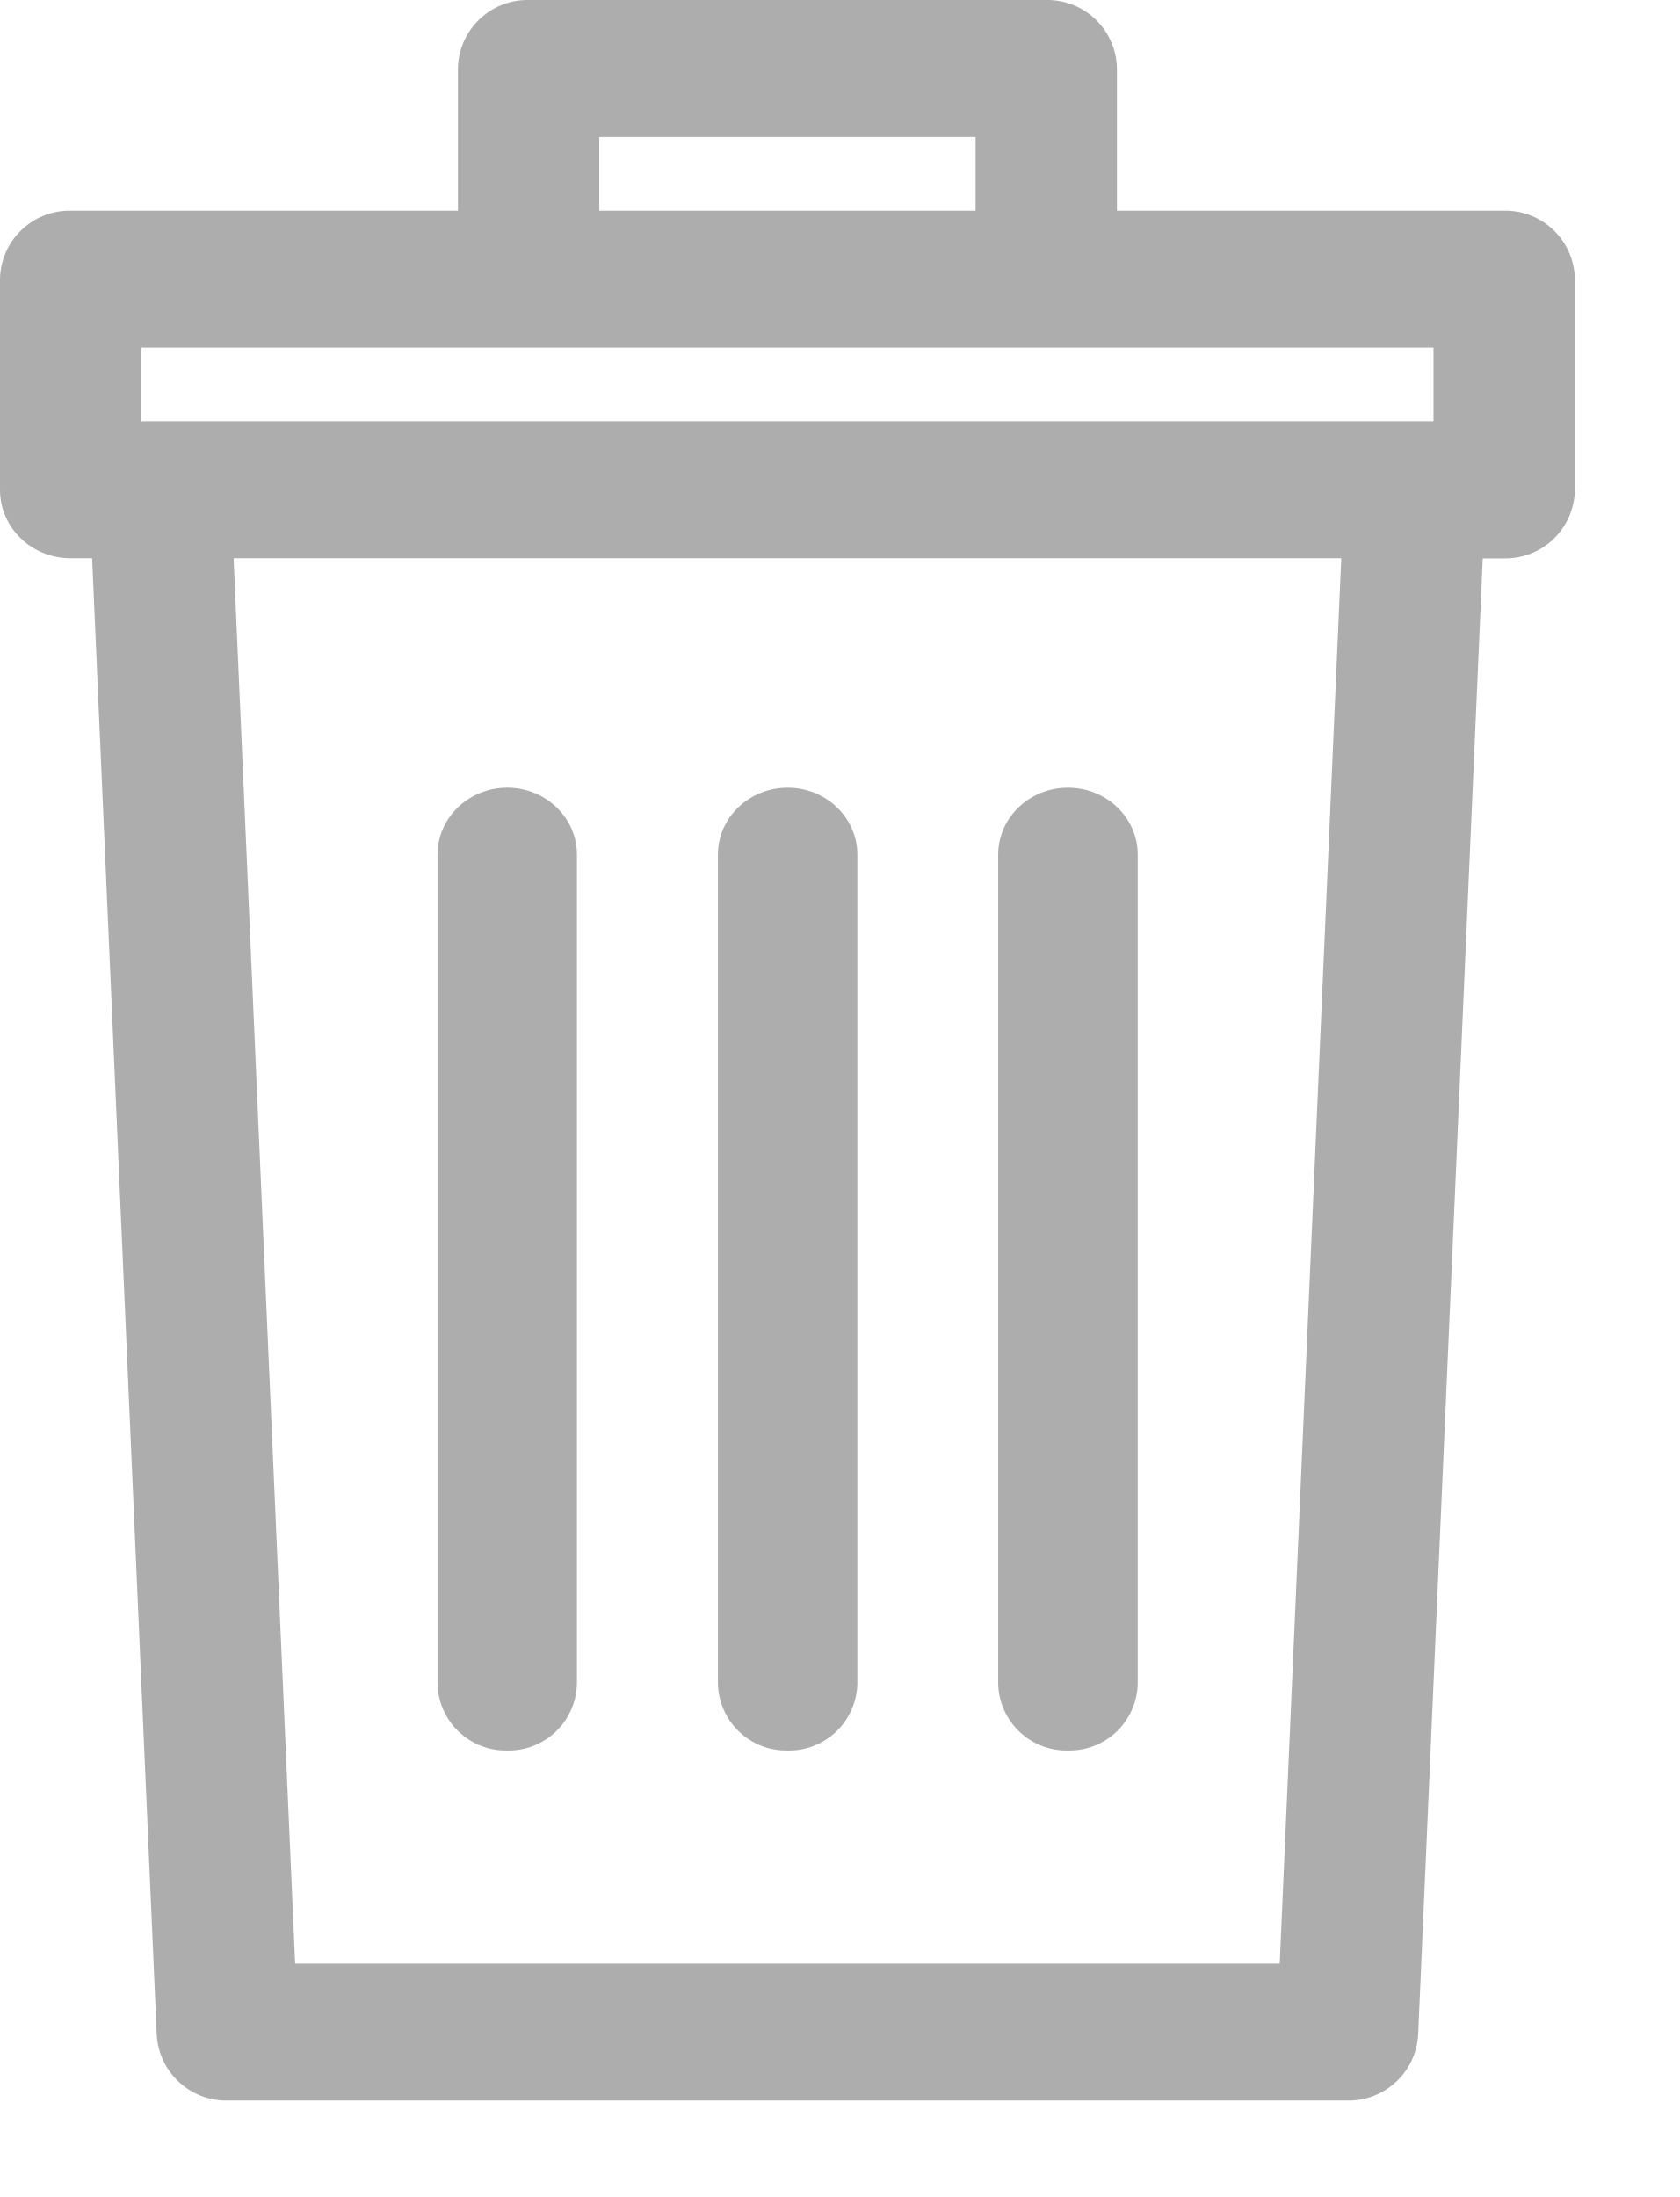
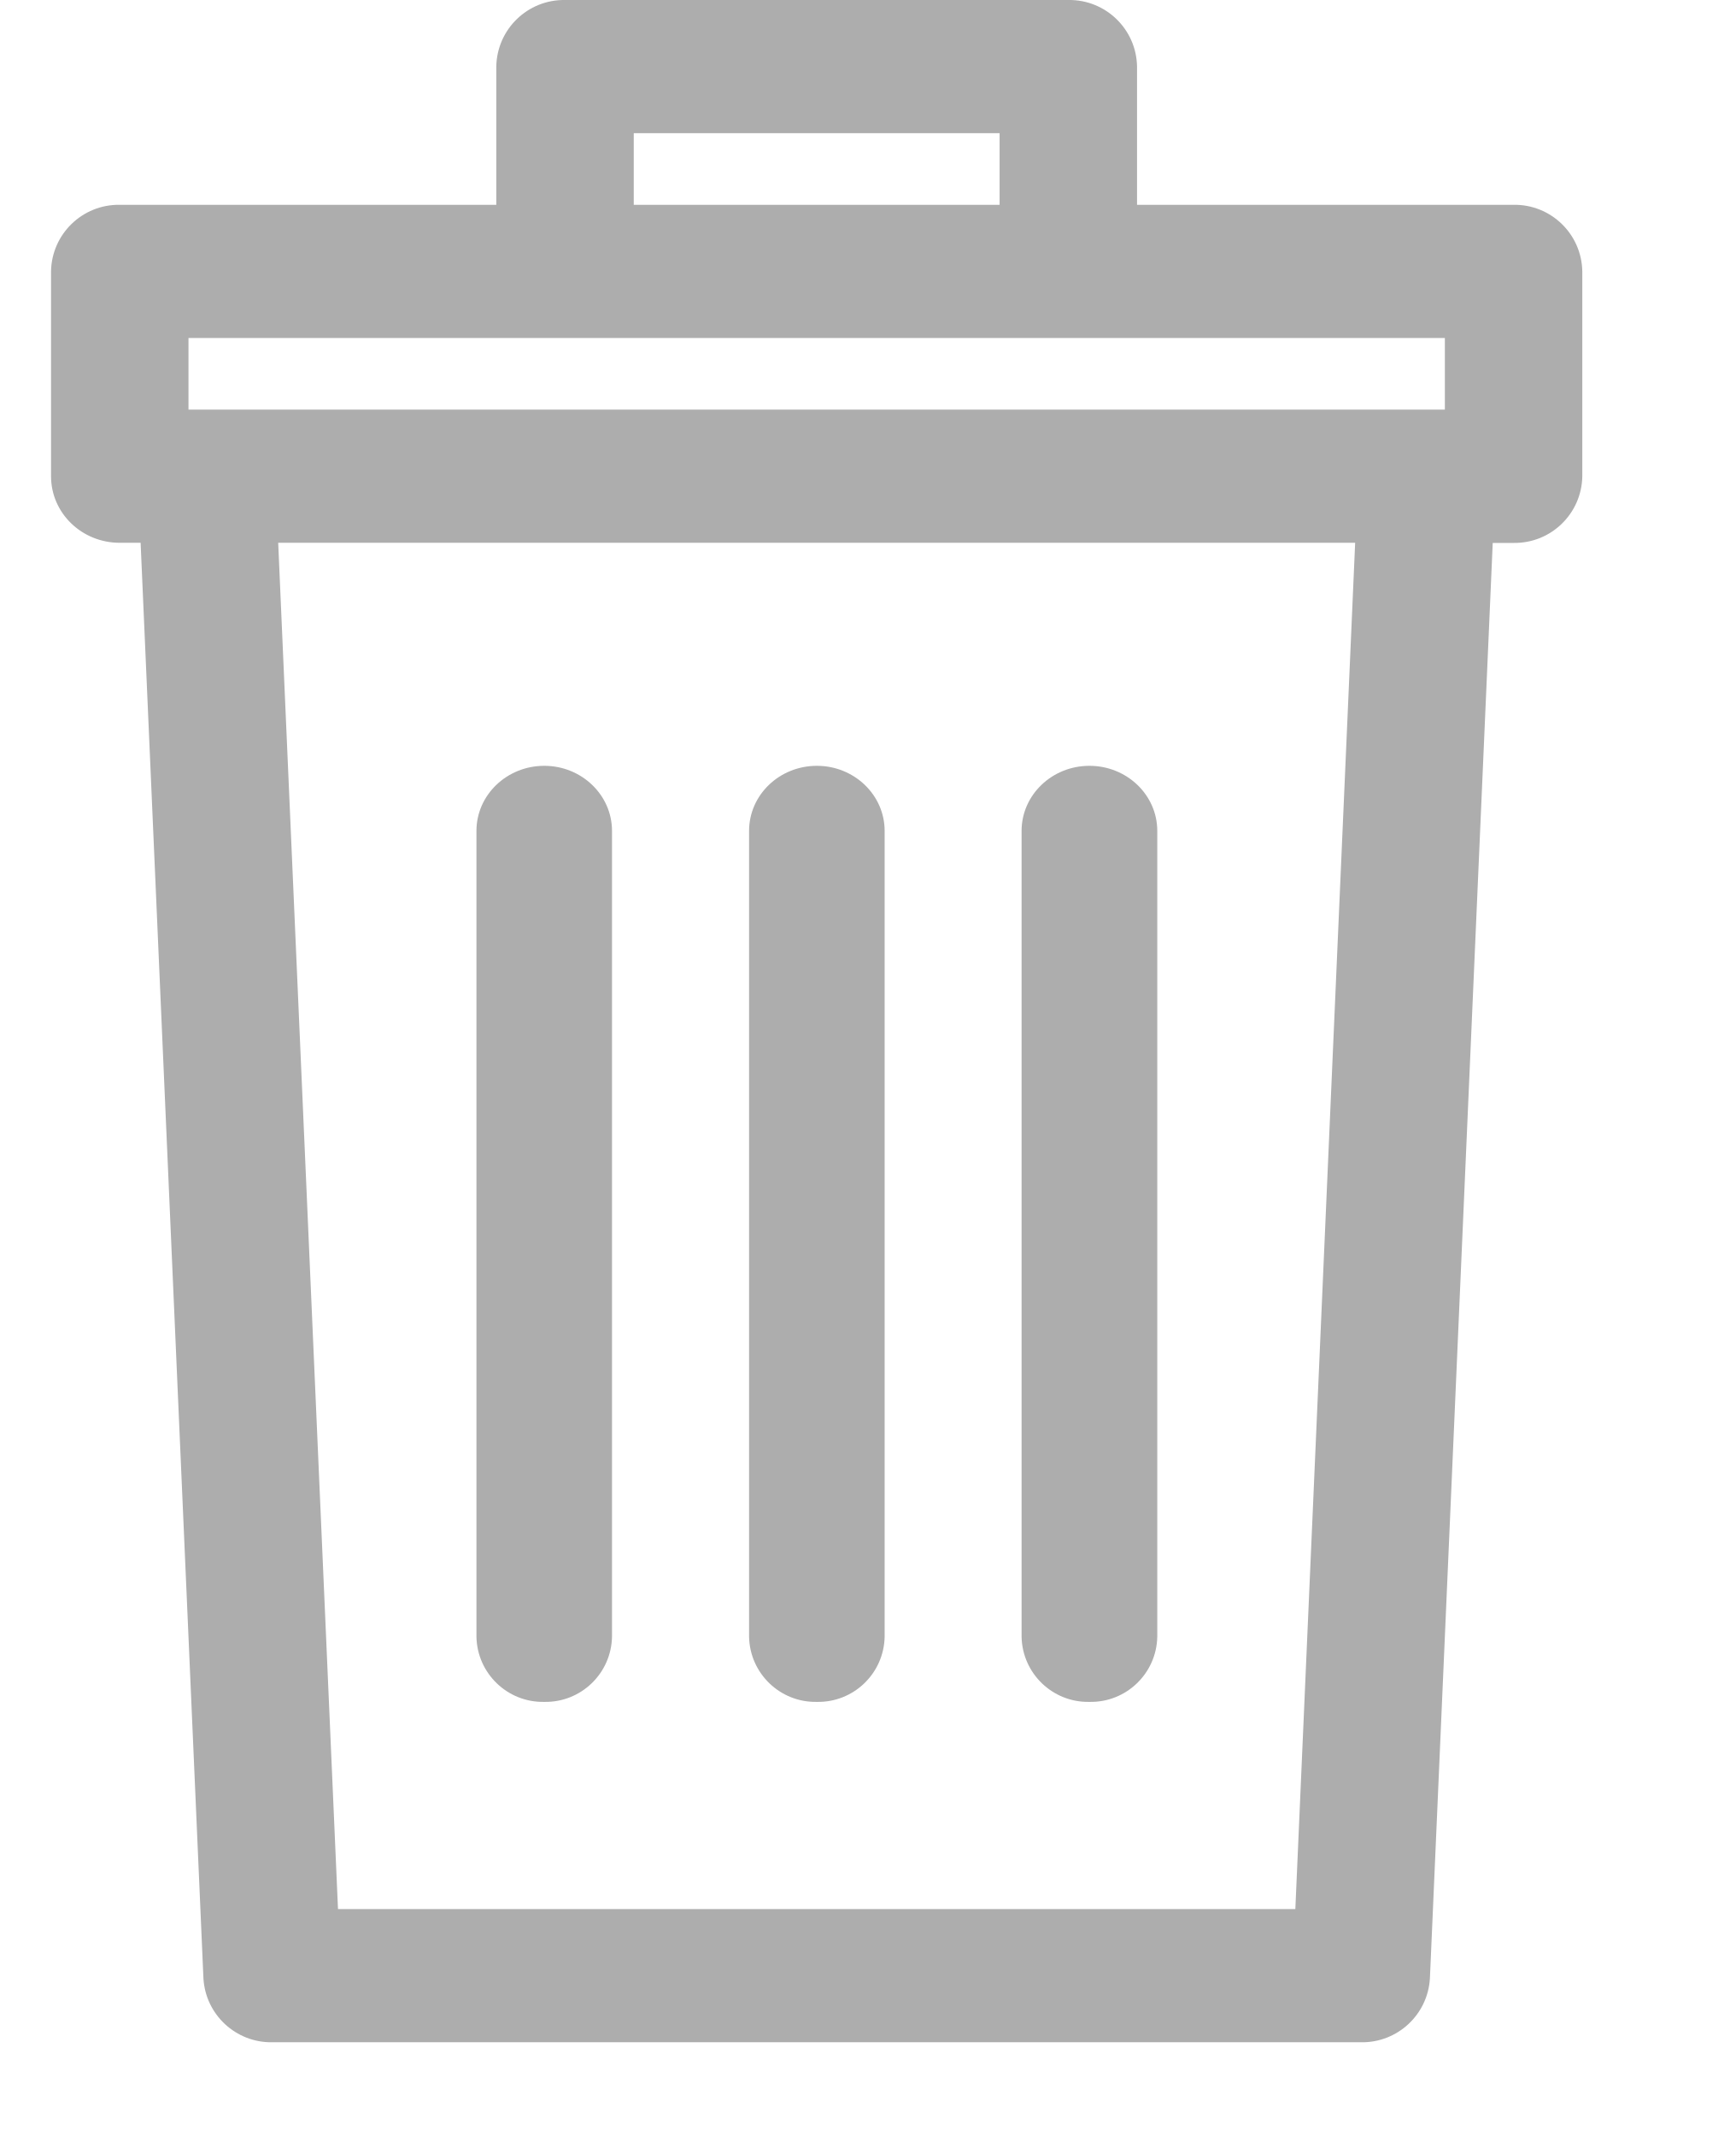
- <svg xmlns="http://www.w3.org/2000/svg" width="13" height="17" viewBox="0 0 13 17">
-   <g fill="#ADADAD" fill-rule="evenodd">
+ <svg xmlns="http://www.w3.org/2000/svg" width="13" height="16" viewBox="0 0 13 17" fill="#ADADAD">
+   <g fill-rule="evenodd">
    <path d="M9.904 15.194h-7.62L1.808 4.32h8.572l-.476 10.873zM1.094 2.69h10v.57h-10v-.57zm3.544-1.06H7.55v-.57H4.638v.57zm7.003 0H8.644V.53A.539.539 0 0 0 8.097 0H4.091a.539.539 0 0 0-.547.53v1.1H.547A.539.539 0 0 0 0 2.16v1.63c0 .294.245.53.547.53h.166l.5 11.426a.54.54 0 0 0 .547.508h8.668a.54.54 0 0 0 .547-.508l.5-11.425h.166a.539.539 0 0 0 .547-.53V2.16a.539.539 0 0 0-.547-.53z" />
    <path d="M3.926 13.545a.529.529 0 0 1-.54-.518V6.613c0-.286.242-.518.54-.518.297 0 .539.232.539.518v6.414a.529.529 0 0 1-.54.518zm2.17 0a.529.529 0 0 1-.54-.518V6.613c0-.286.241-.518.54-.518.297 0 .539.232.539.518v6.414a.529.529 0 0 1-.54.518zm2.169 0a.529.529 0 0 1-.54-.518V6.613c0-.286.242-.518.54-.518.298 0 .54.232.54.518v6.414a.529.529 0 0 1-.54.518z" />
  </g>
</svg>
